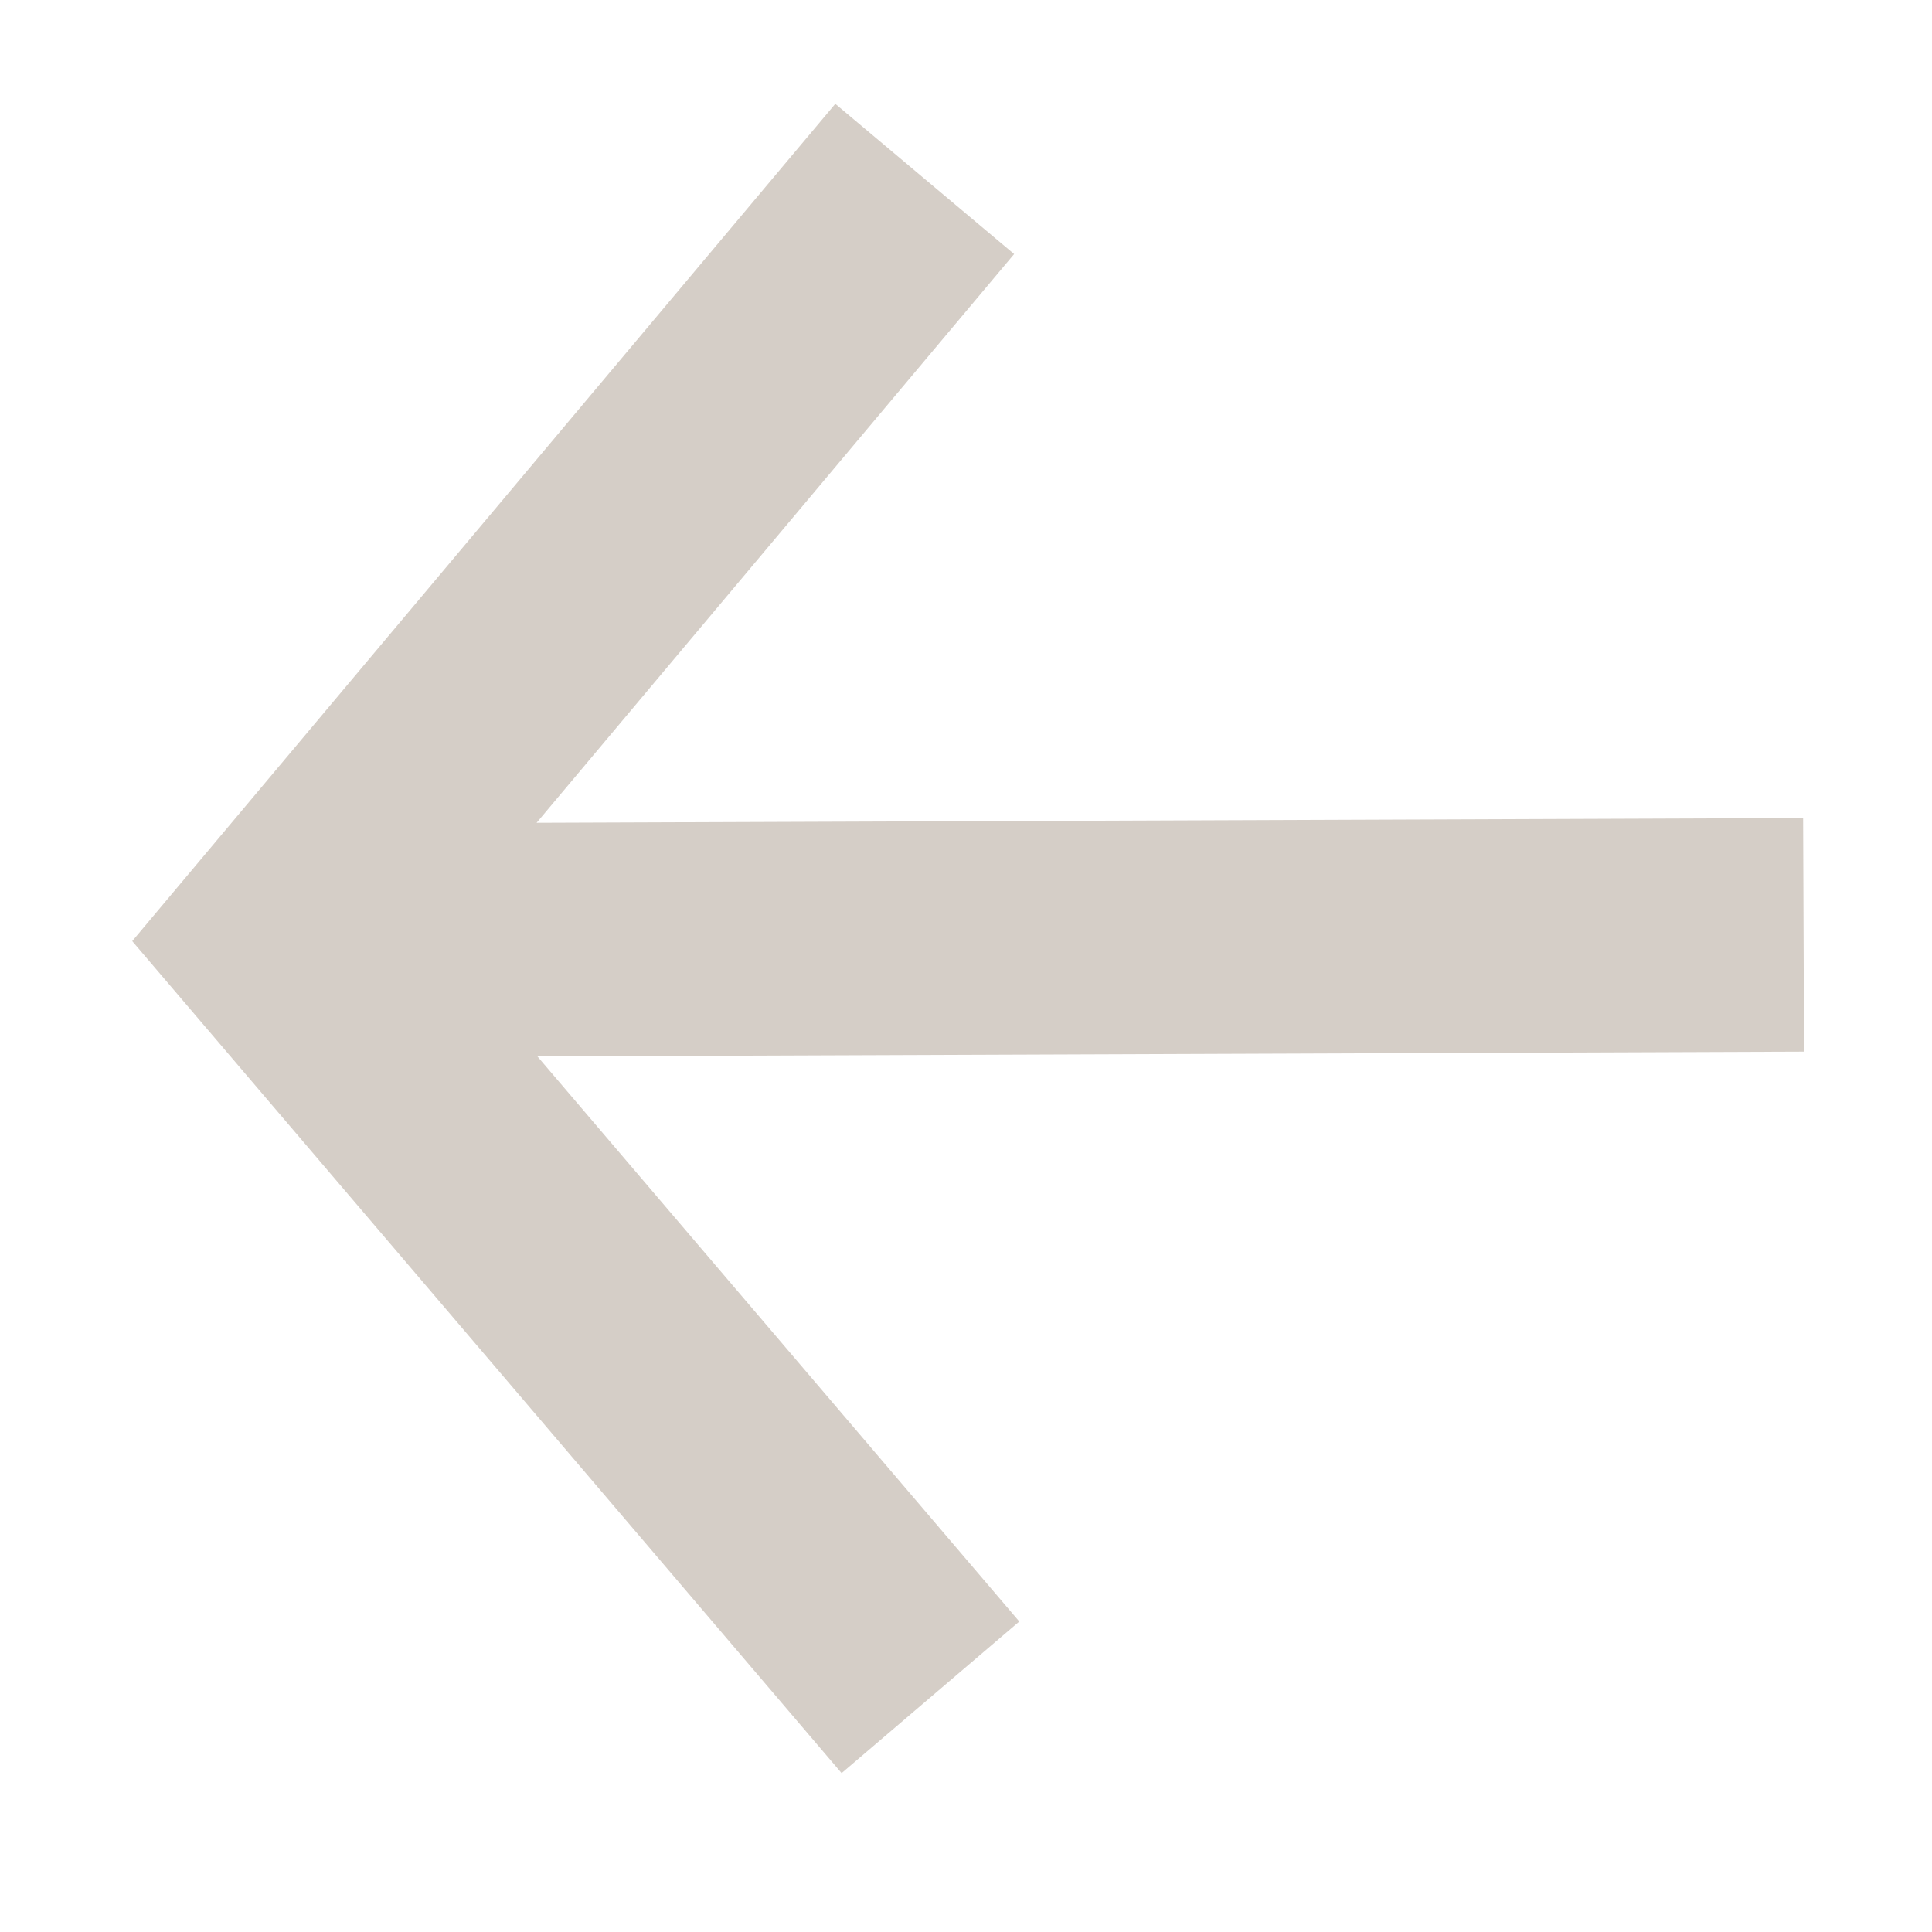
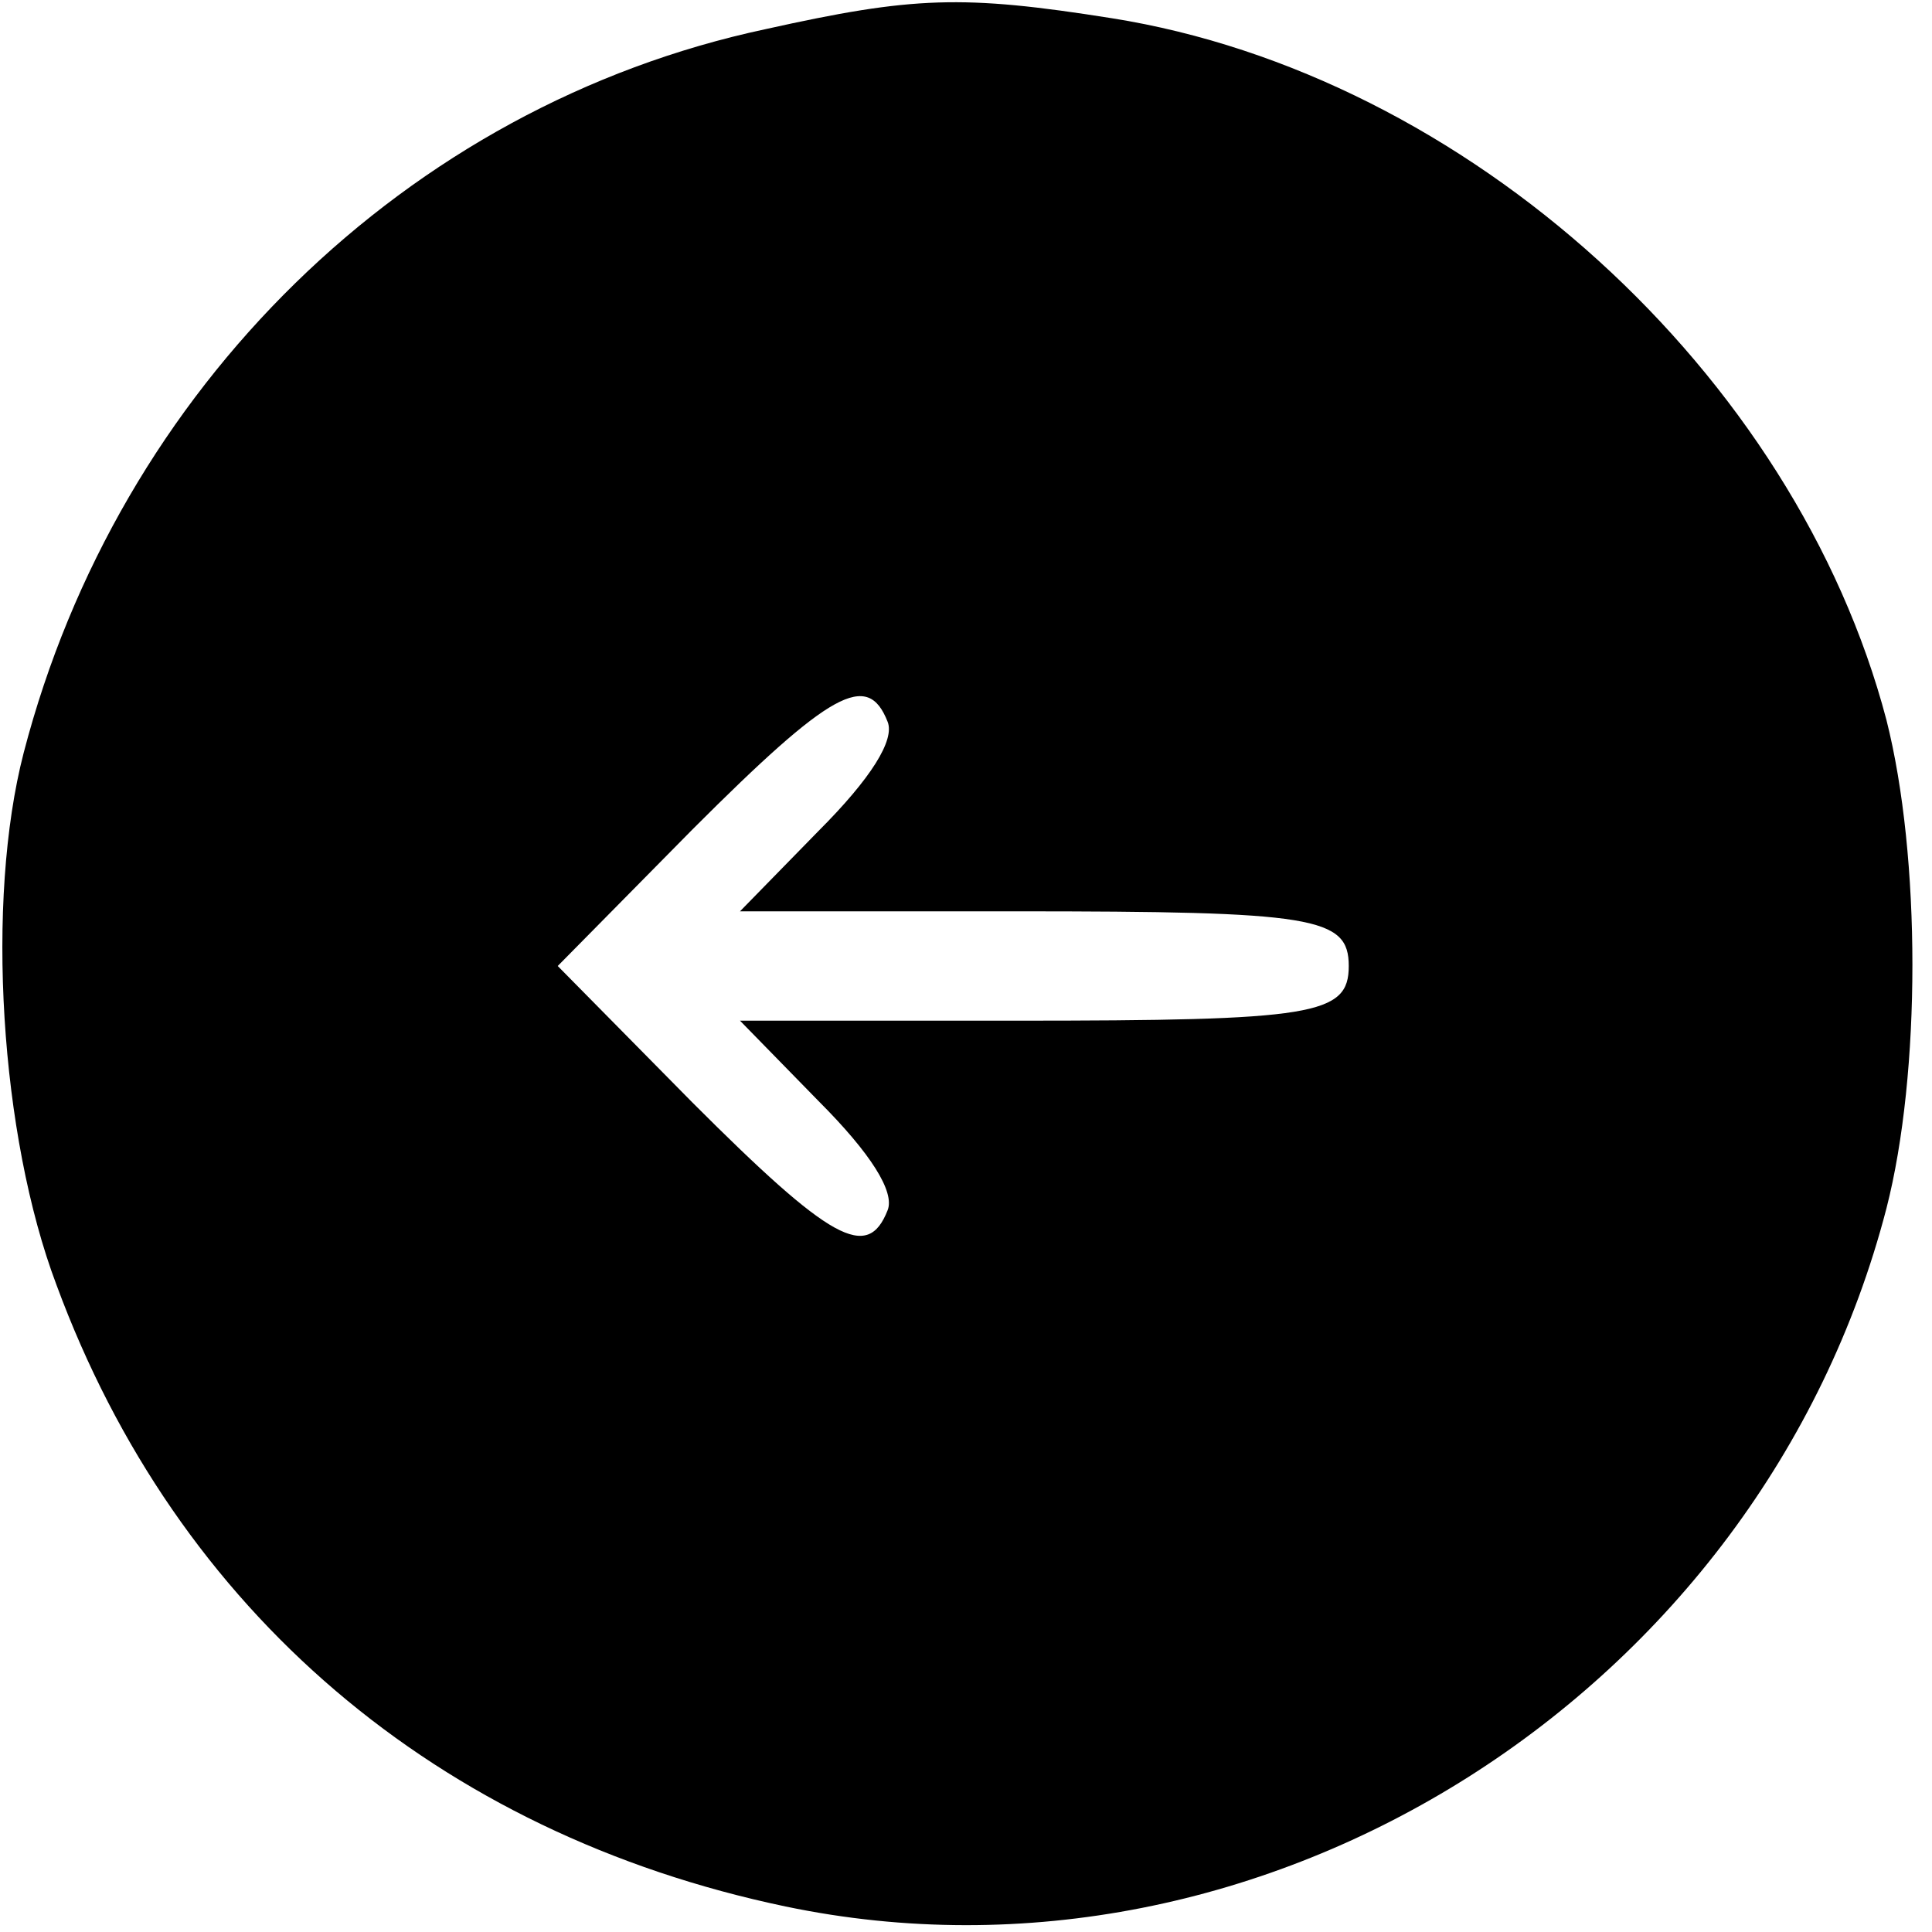
- <svg xmlns="http://www.w3.org/2000/svg" width="34" height="34" viewBox="0 0 34 34" fill="none">
-   <g id="arrow">
-     <path id="Vector" d="M31.748 18.507L9.458 18.591L17.938 28.536L14.811 31.204L2.327 16.562L14.7 1.827L17.847 4.471L9.443 14.48L31.732 14.396L31.748 18.507Z" fill="#D5CEC7" />
+ <svg xmlns="http://www.w3.org/2000/svg" version="1.0" width="106pt" height="106pt" viewBox="0 0 106 106" preserveAspectRatio="xMidYMid meet">
+   <g transform="translate(0,106) scale(0.1,-0.1)" fill="#000000" stroke="none">
+     <path d="M420 1044 c-197 -42 -355 -197 -407 -397 -21 -81 -13 -210 18 -292 66 -179 209 -301 400 -341 263 -55 535 117 604 383 19 74 19 193 0 268 -50 190 -230 354 -425 385 -82 13 -109 12 -190 -6z m67 -380 c4 -10 -9 -31 -38 -60 l-43 -44 151 0 c164 0 183 -3 183 -30 0 -27 -19 -30 -183 -30 l-151 0 43 -44 c29 -29 42 -50 38 -60 -11 -28 -31 -17 -107 59 l-74 75 74 75 c76 76 96 87 107 59z" />
  </g>
</svg>
